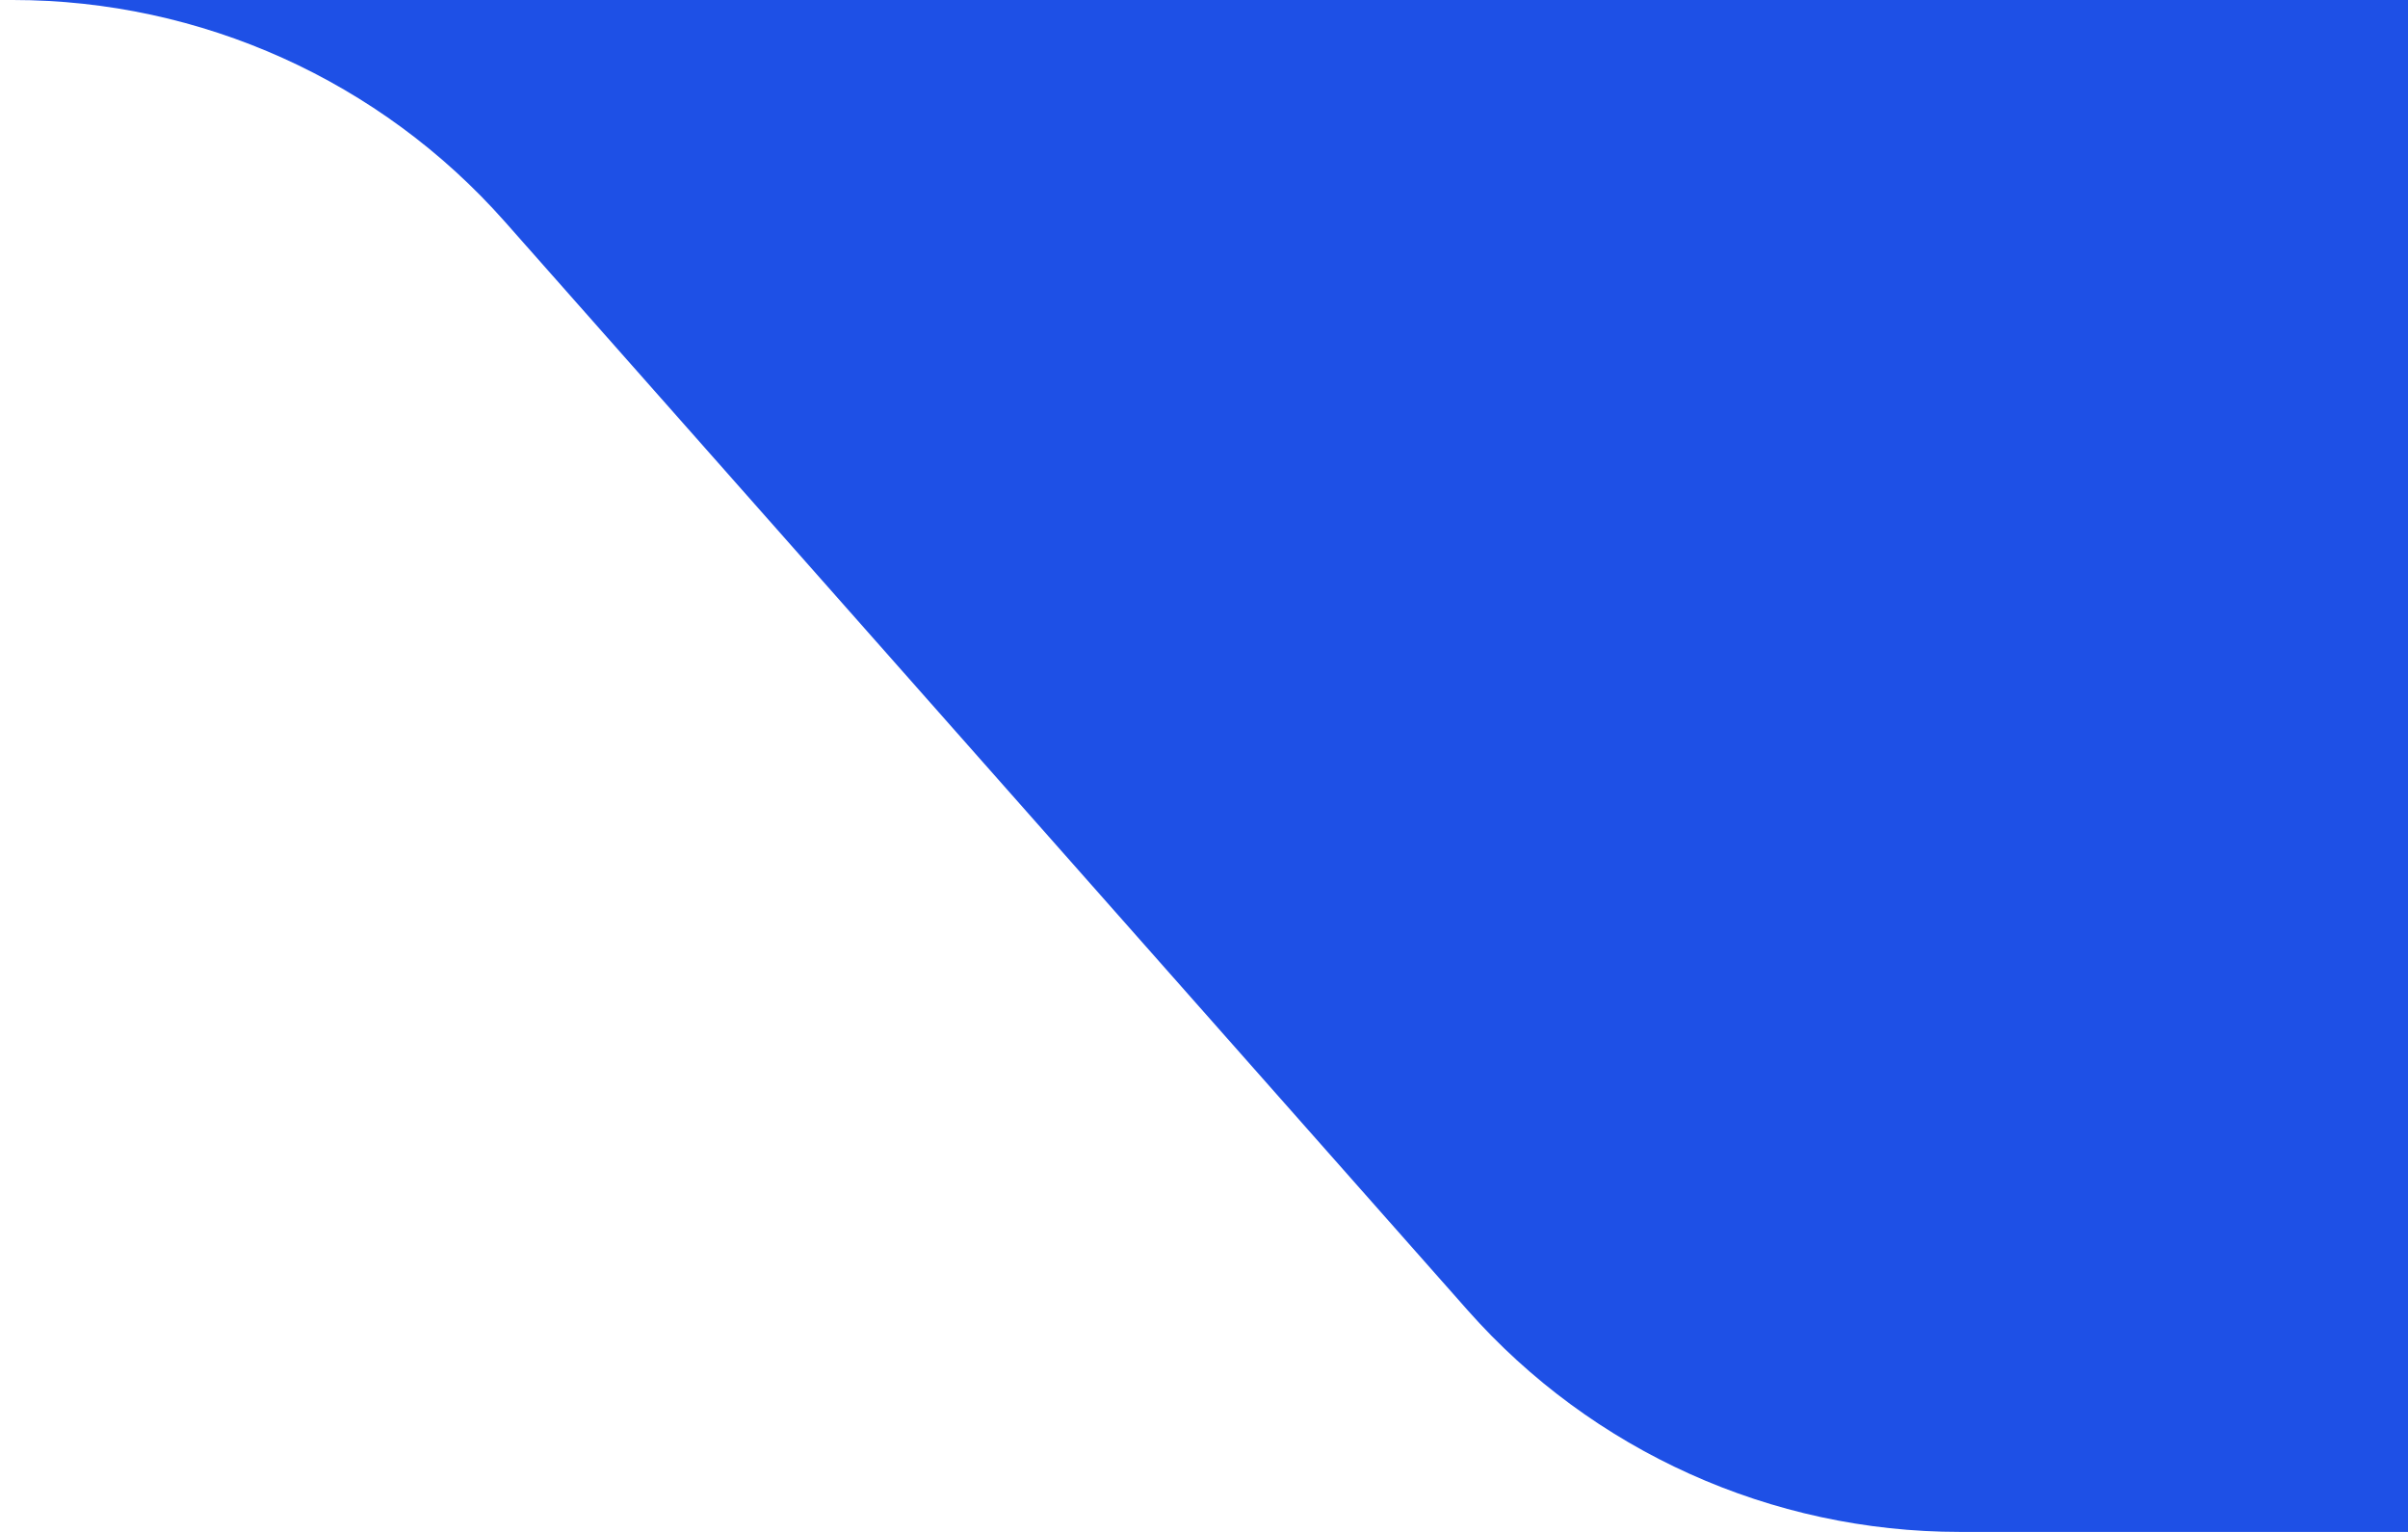
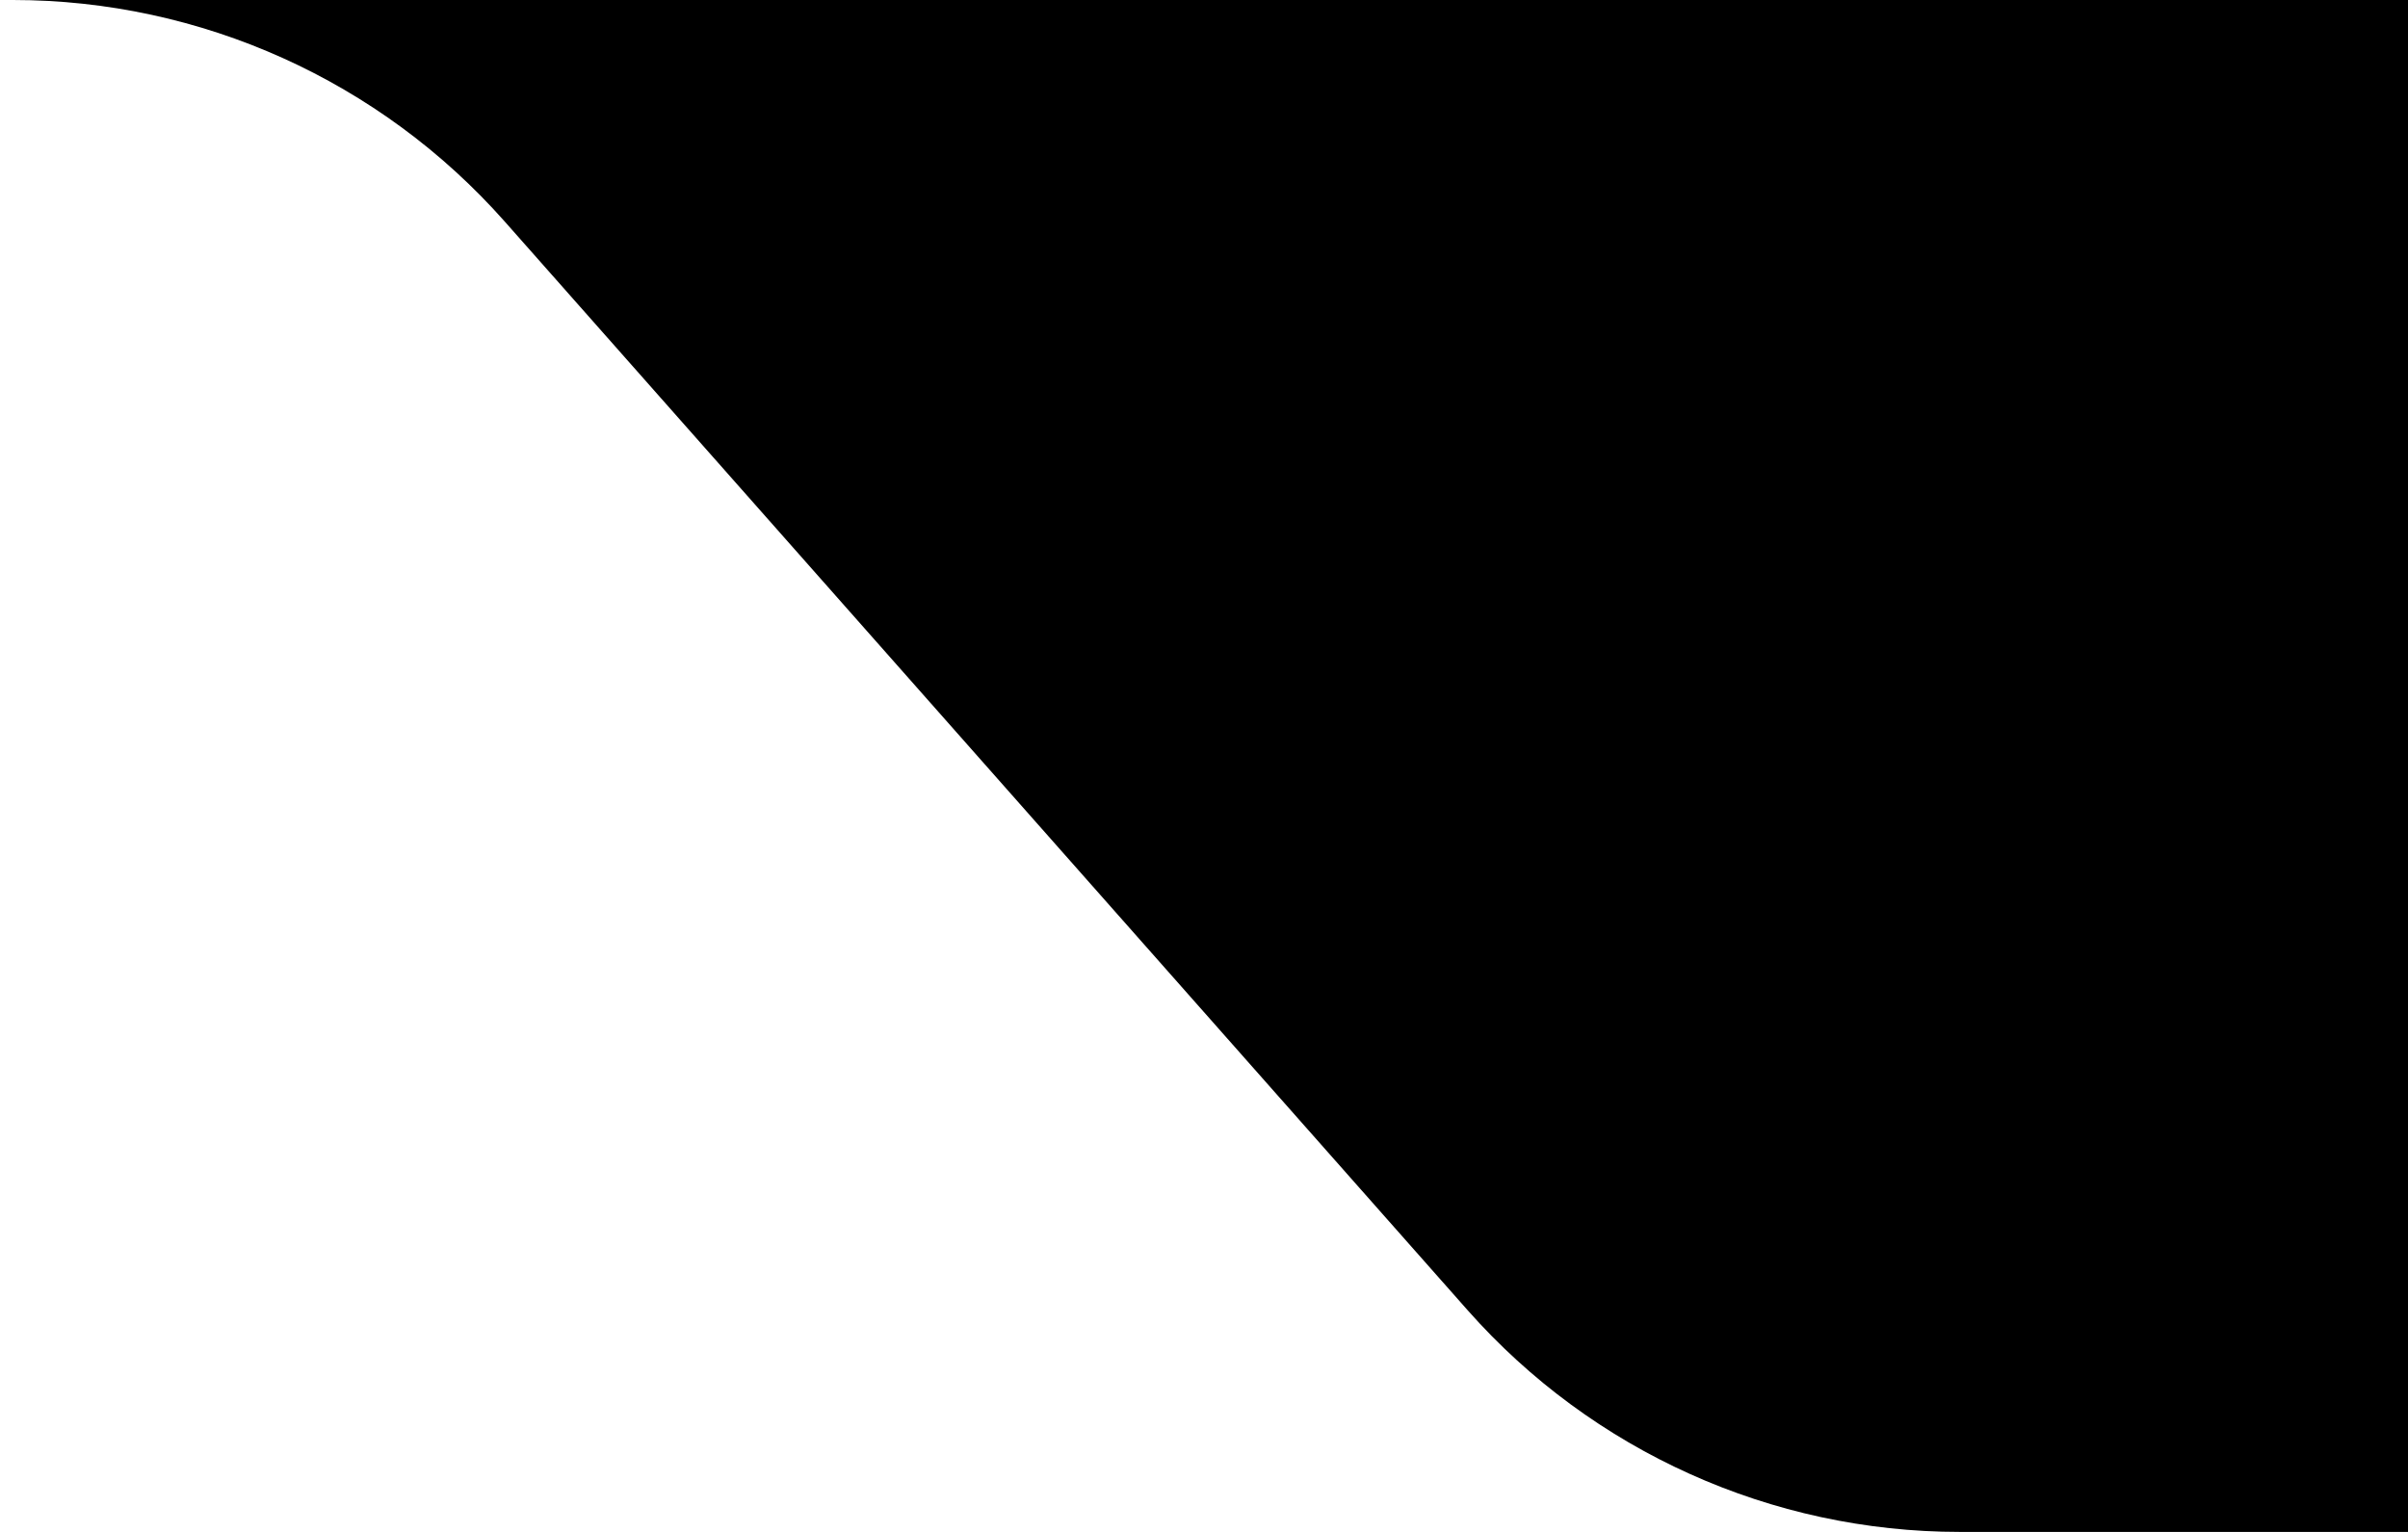
<svg xmlns="http://www.w3.org/2000/svg" width="110px" height="70px" viewBox="0 0 110 70" version="1.1">
-   <g id="页面-1" stroke="none" stroke-width="1" fill="none" fill-rule="evenodd">
-     <g id="确定版本二" transform="translate(-1470, 0)" fill="#1E50E6">
+   <g id="页面-1" stroke="none" stroke-width="1">
+     <g id="确定版本二" transform="translate(-1470, 0)">
      <path d="M1434,0 L1526.159,0 L1548.754,0 L1580,0 L1580,70 L1559.519,70 C1550.923,70 1542.739,66.312 1537.045,59.872 L1493.061,10.128 C1487.367,3.688 1479.183,1.61843979e-14 1470.587,0 L1434,0 L1434,0 Z" id="矩形" />
    </g>
  </g>
</svg>
